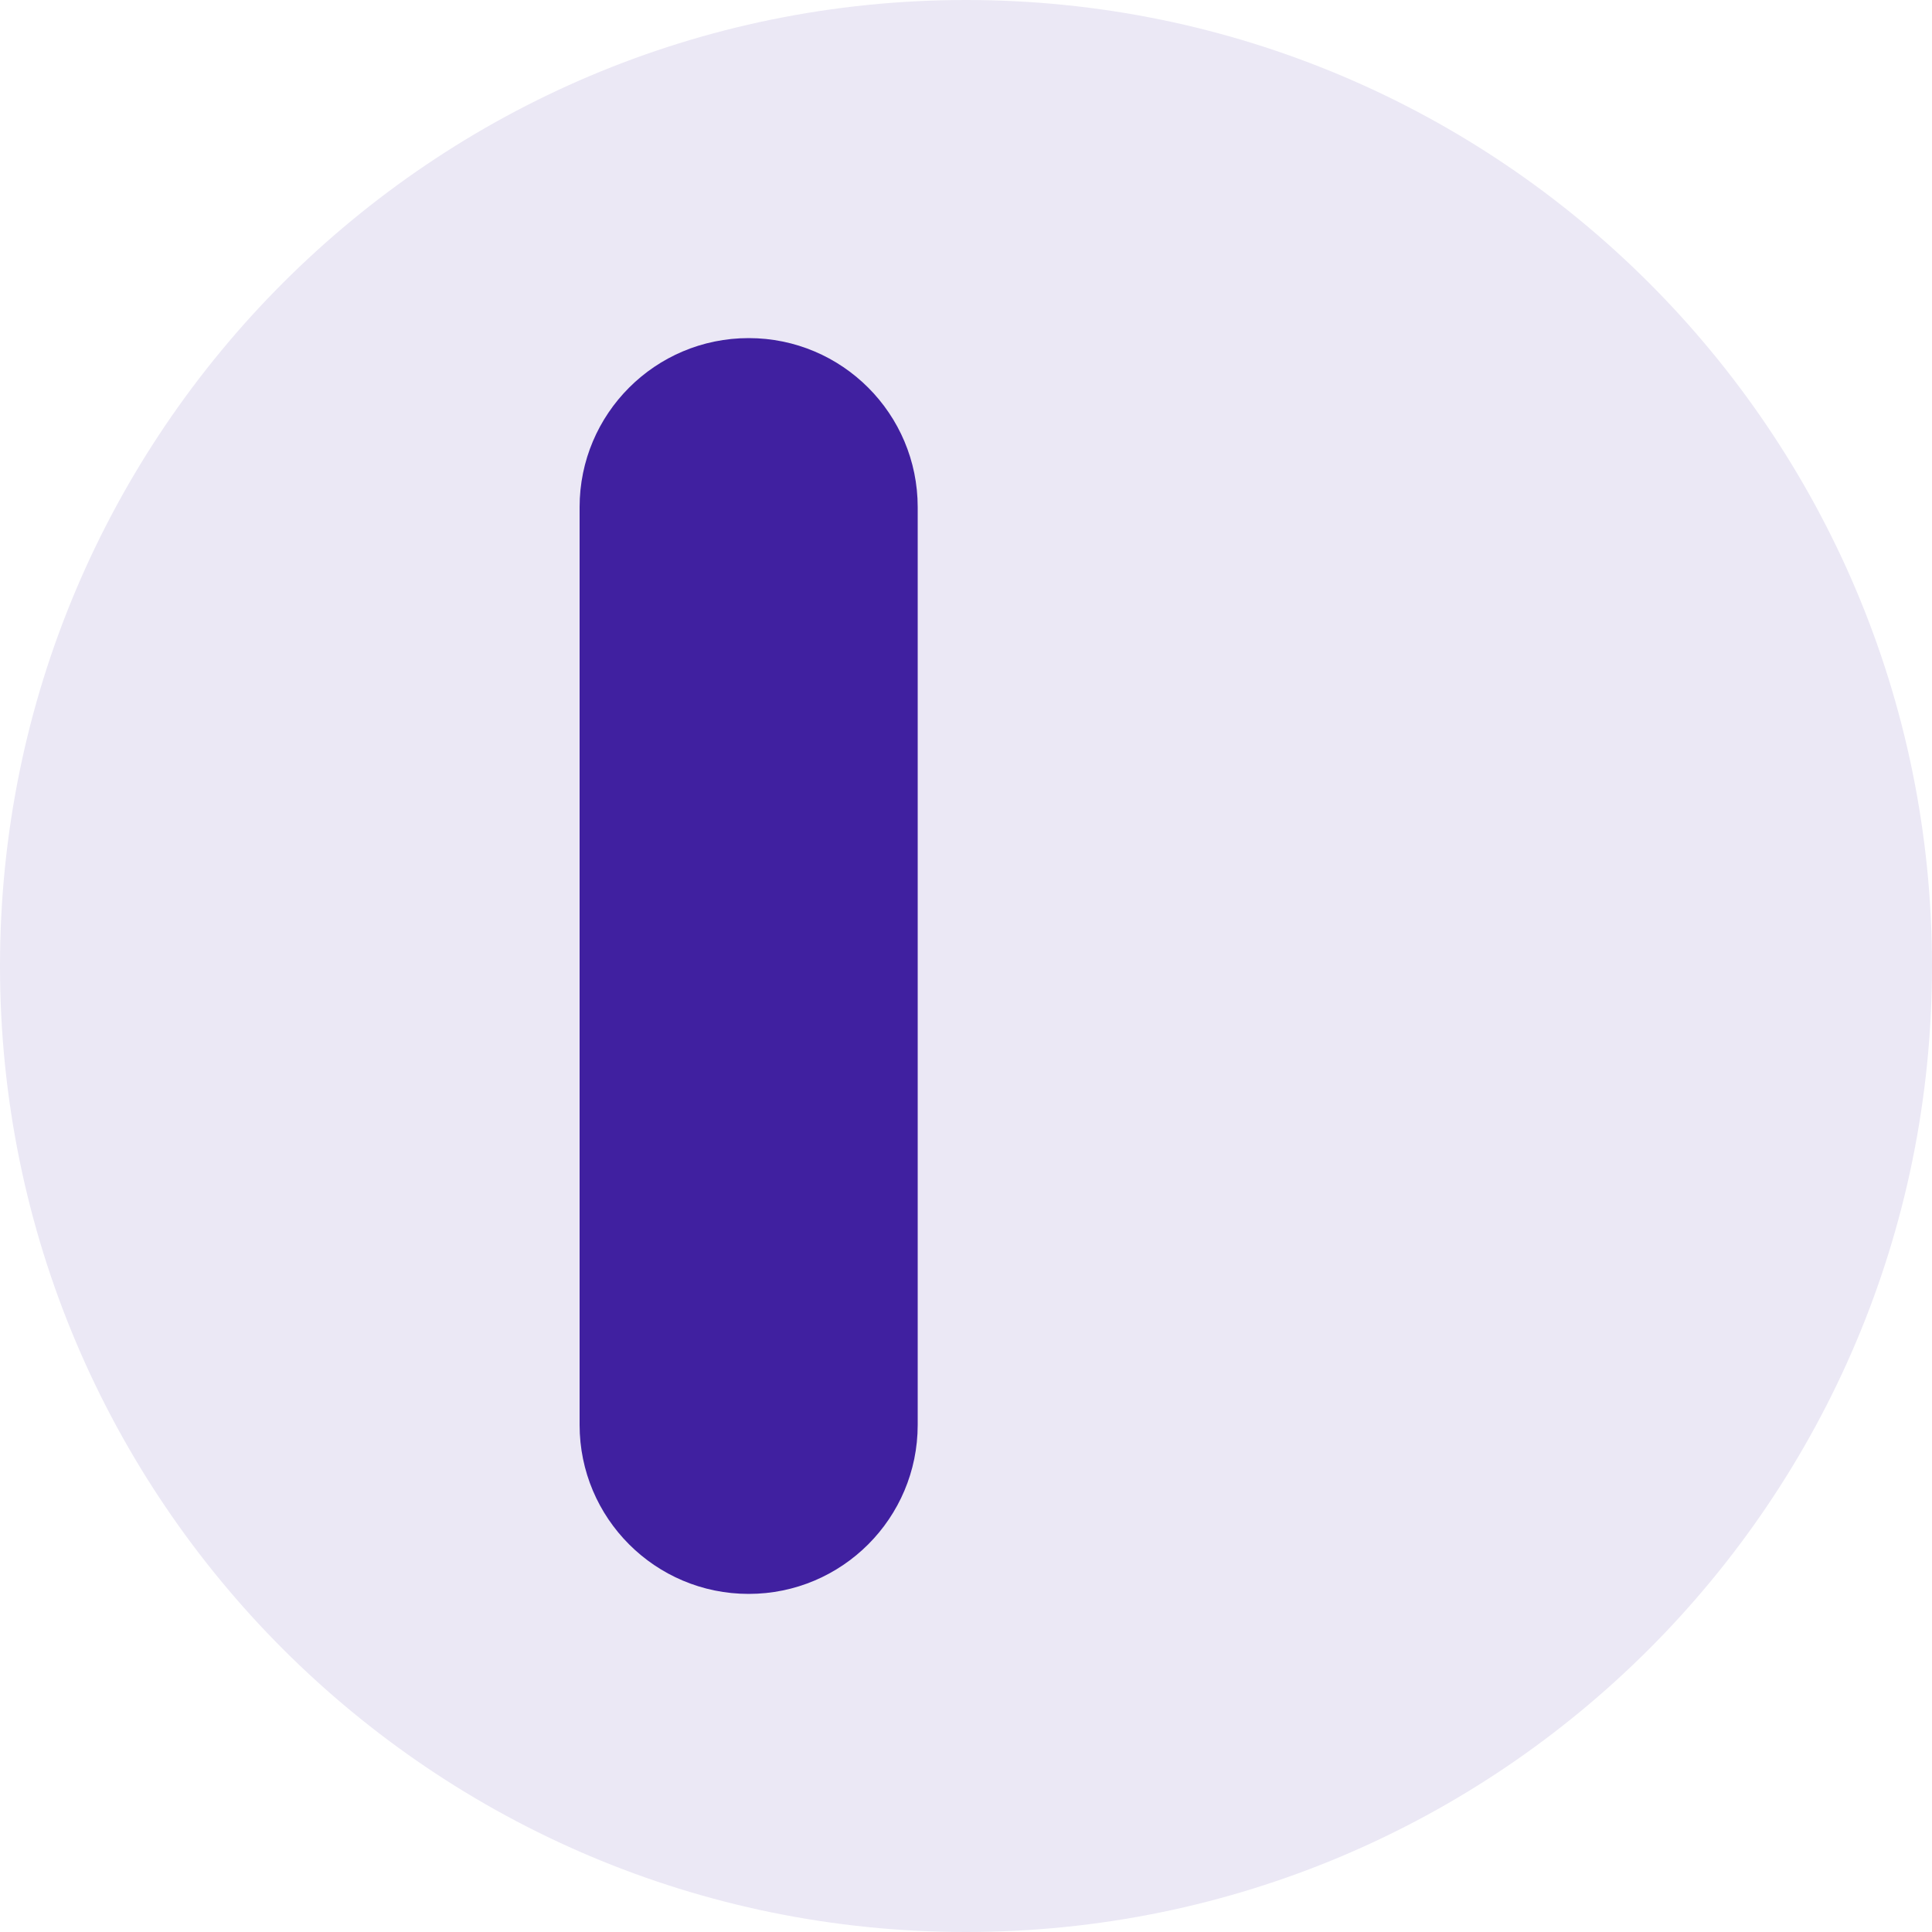
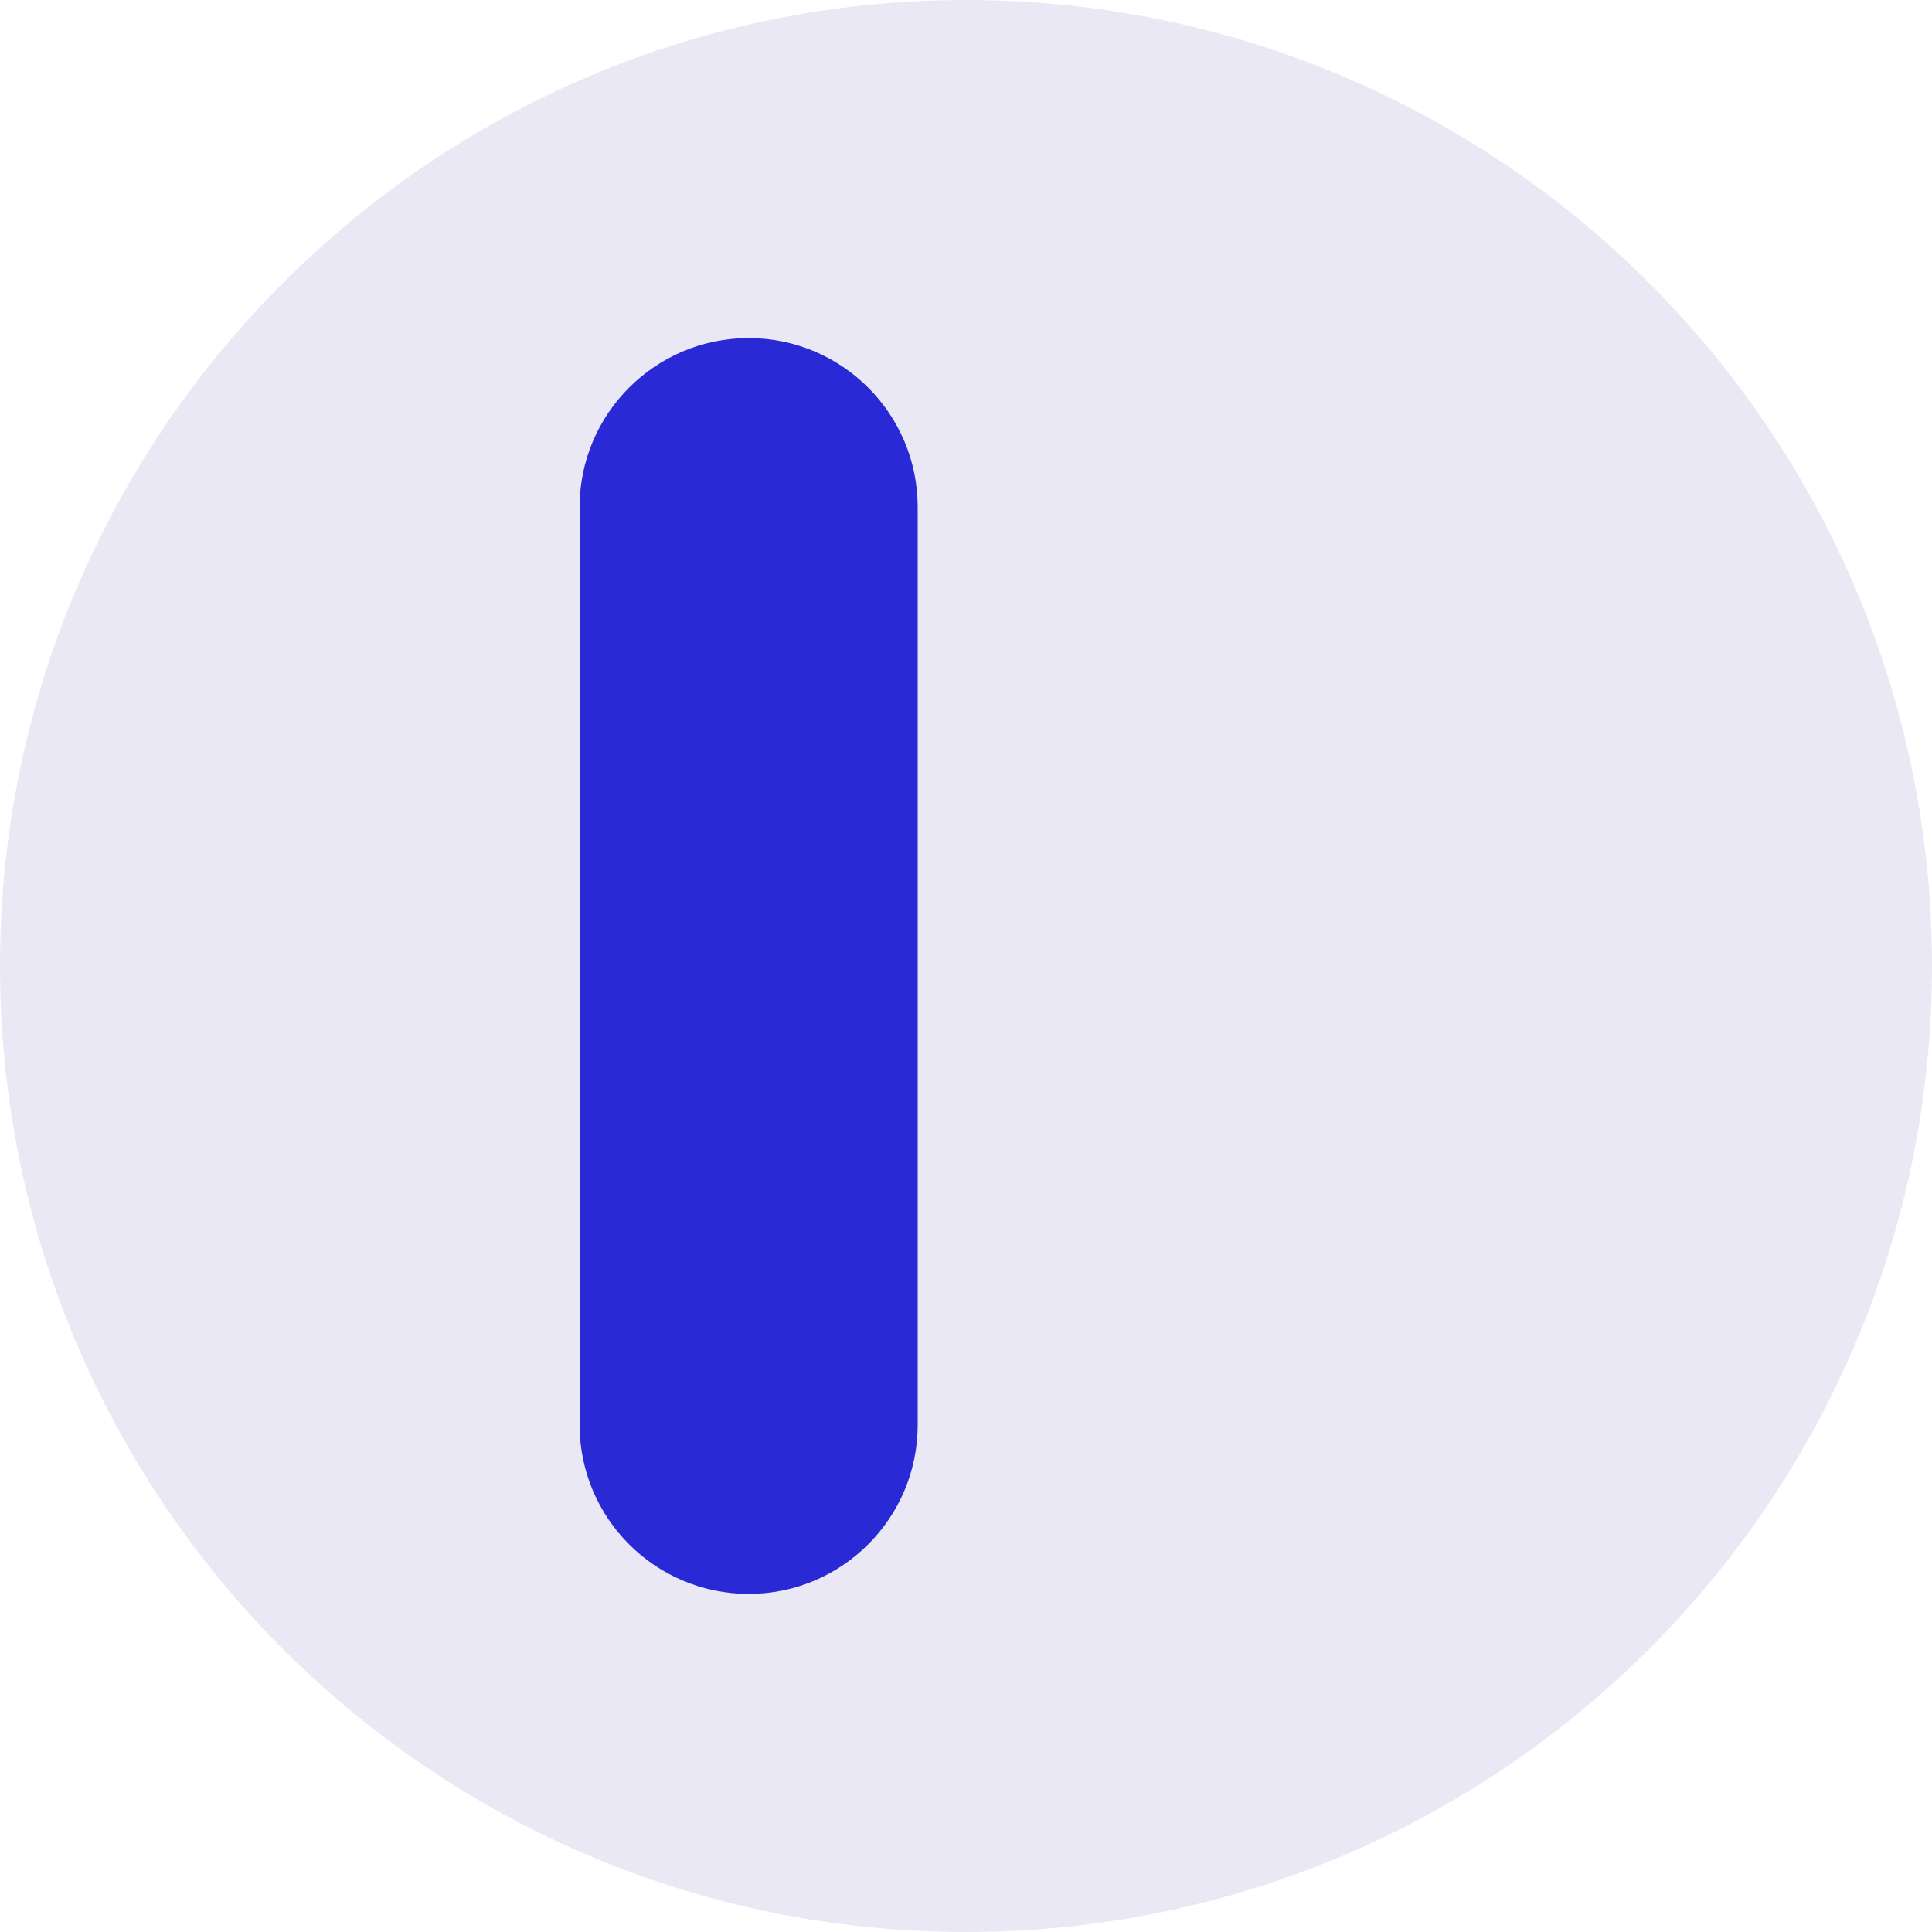
<svg xmlns="http://www.w3.org/2000/svg" viewBox="0 0 40 40" version="1.1">
  <g id="Site" stroke="none" stroke-width="1" fill="none" fill-rule="evenodd">
    <g id="Main-Copy" transform="translate(-837, -2320)">
      <g id="design" transform="translate(837, 2320)">
        <circle id="Mask" fill="#EBE8F5" cx="20" cy="20" r="20" />
-         <rect id="Forme" fill="#4020A0" x="12" y="7" width="7" height="26" rx="3.5" />
+         <rect id="Forme" fill="#2929D6" x="12" y="7" width="7" height="26" rx="3.5" />
      </g>
    </g>
  </g>
</svg>
